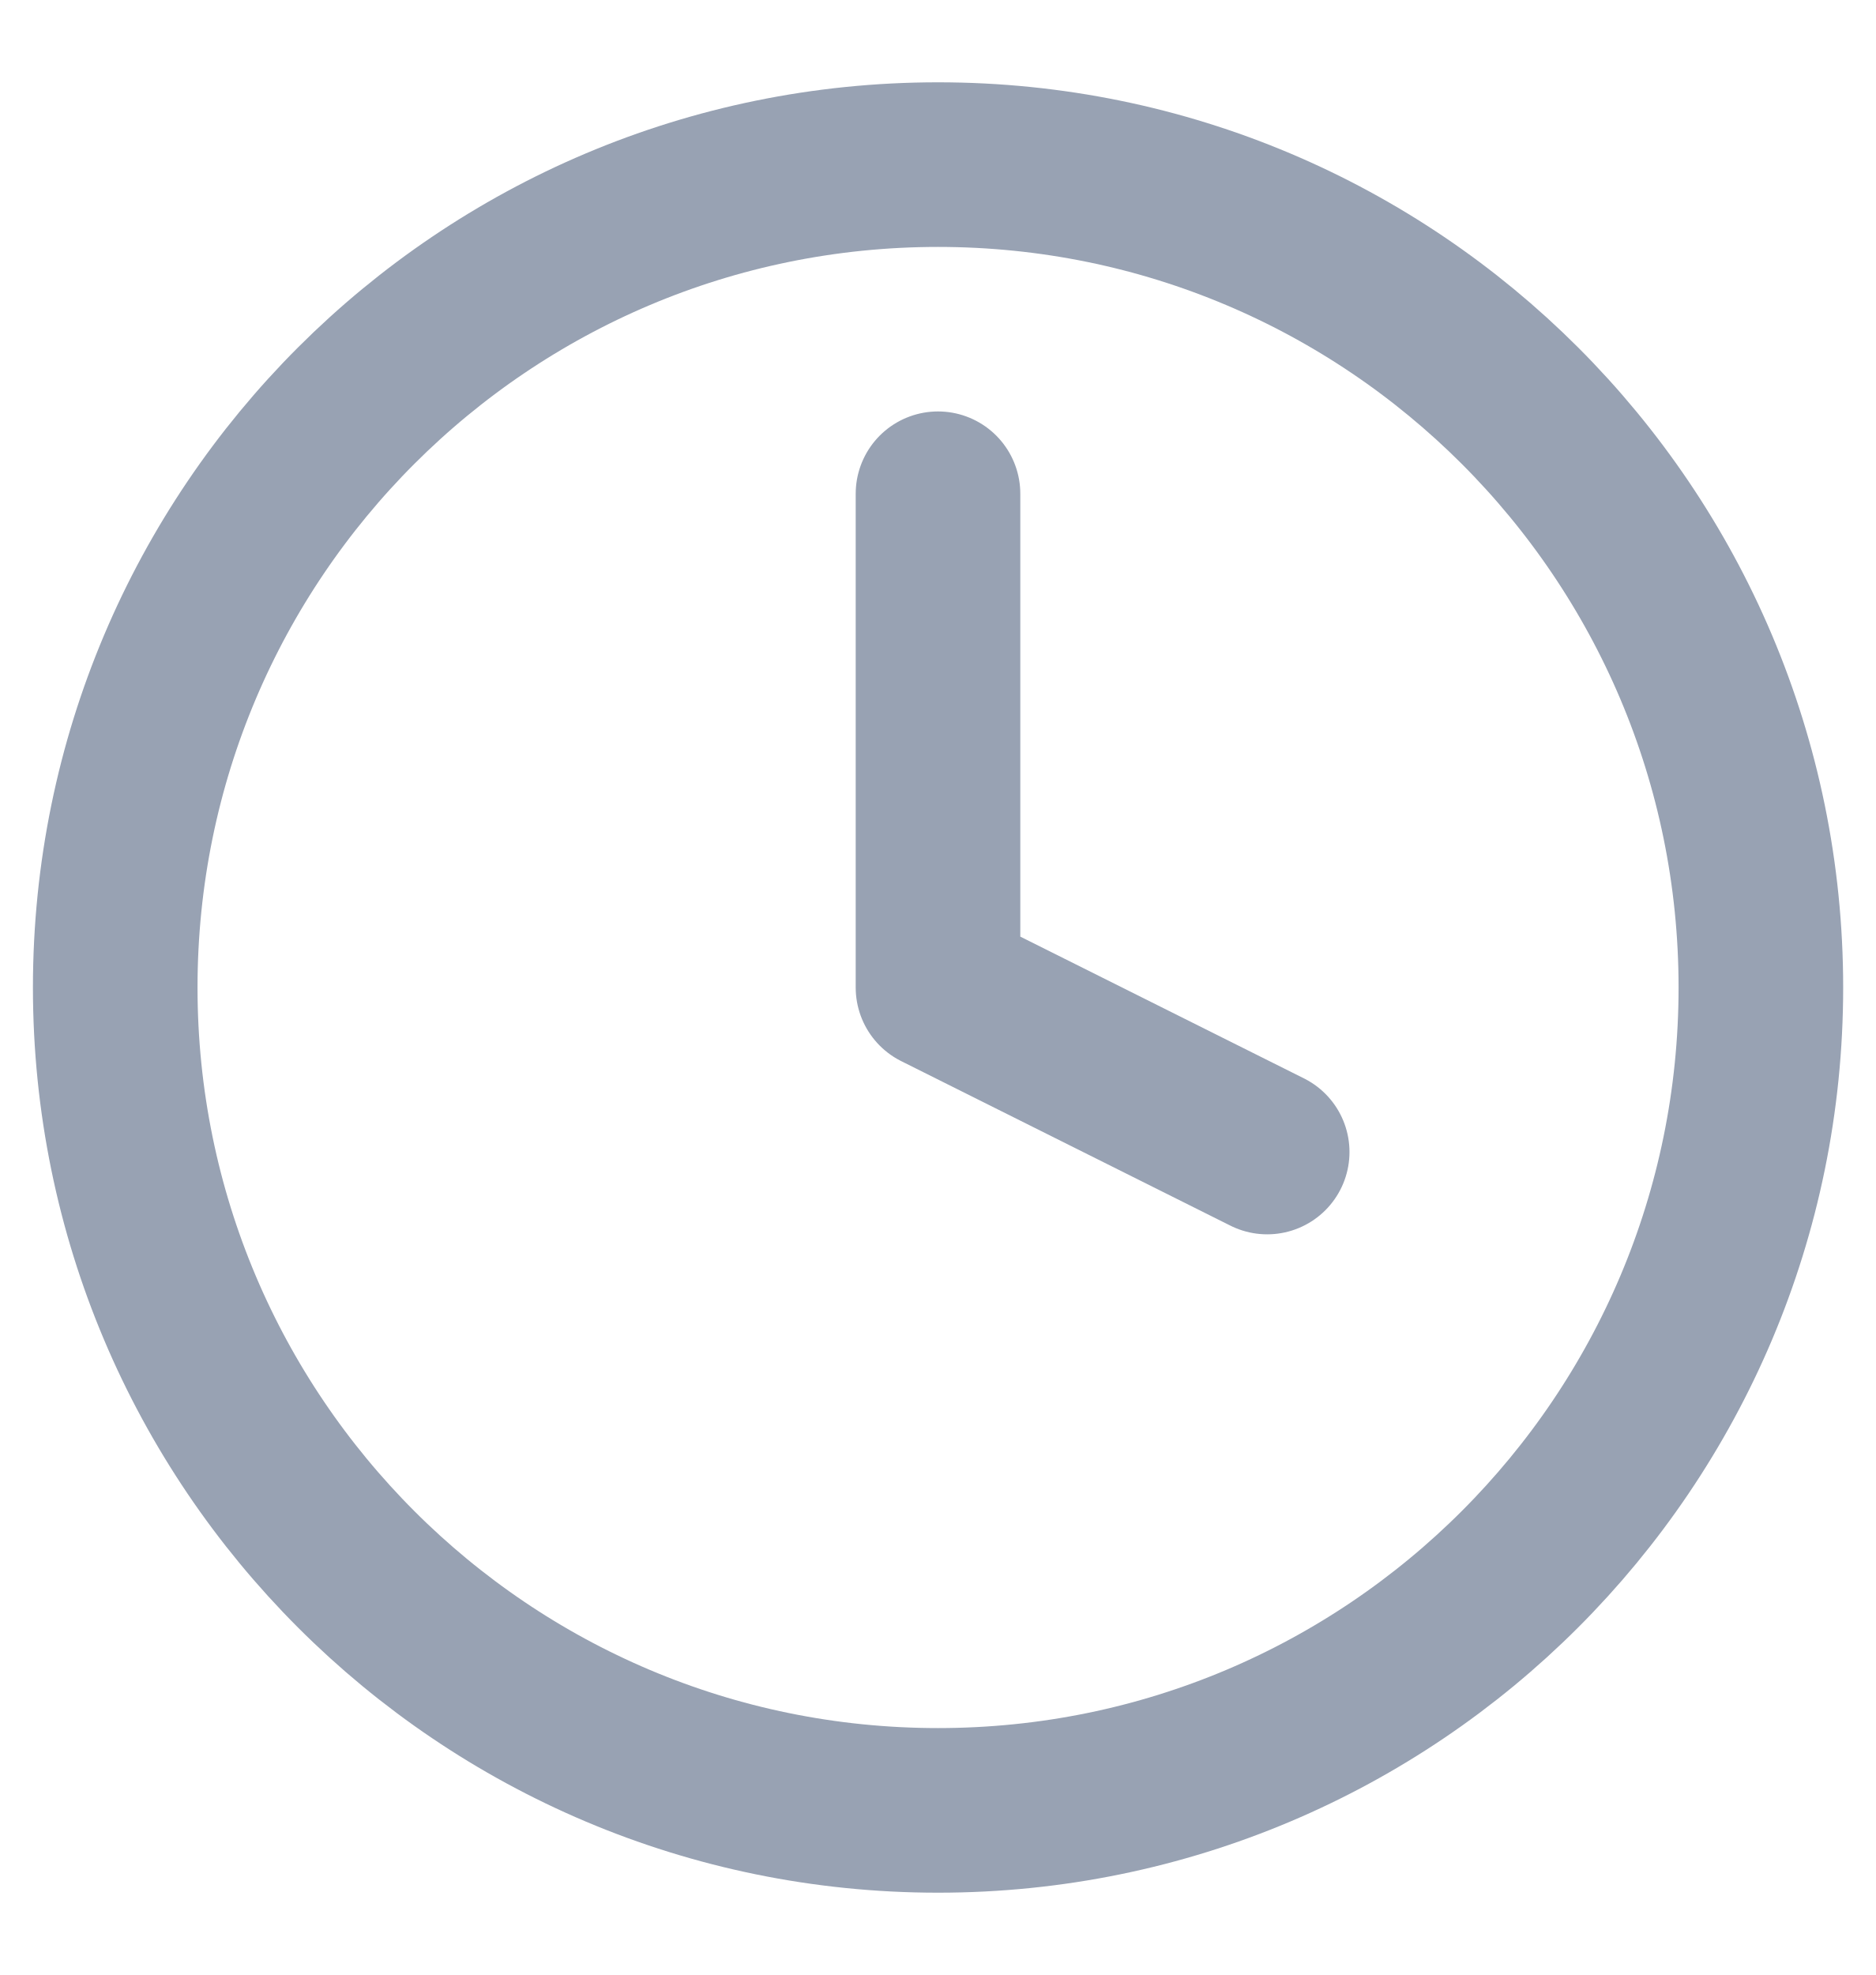
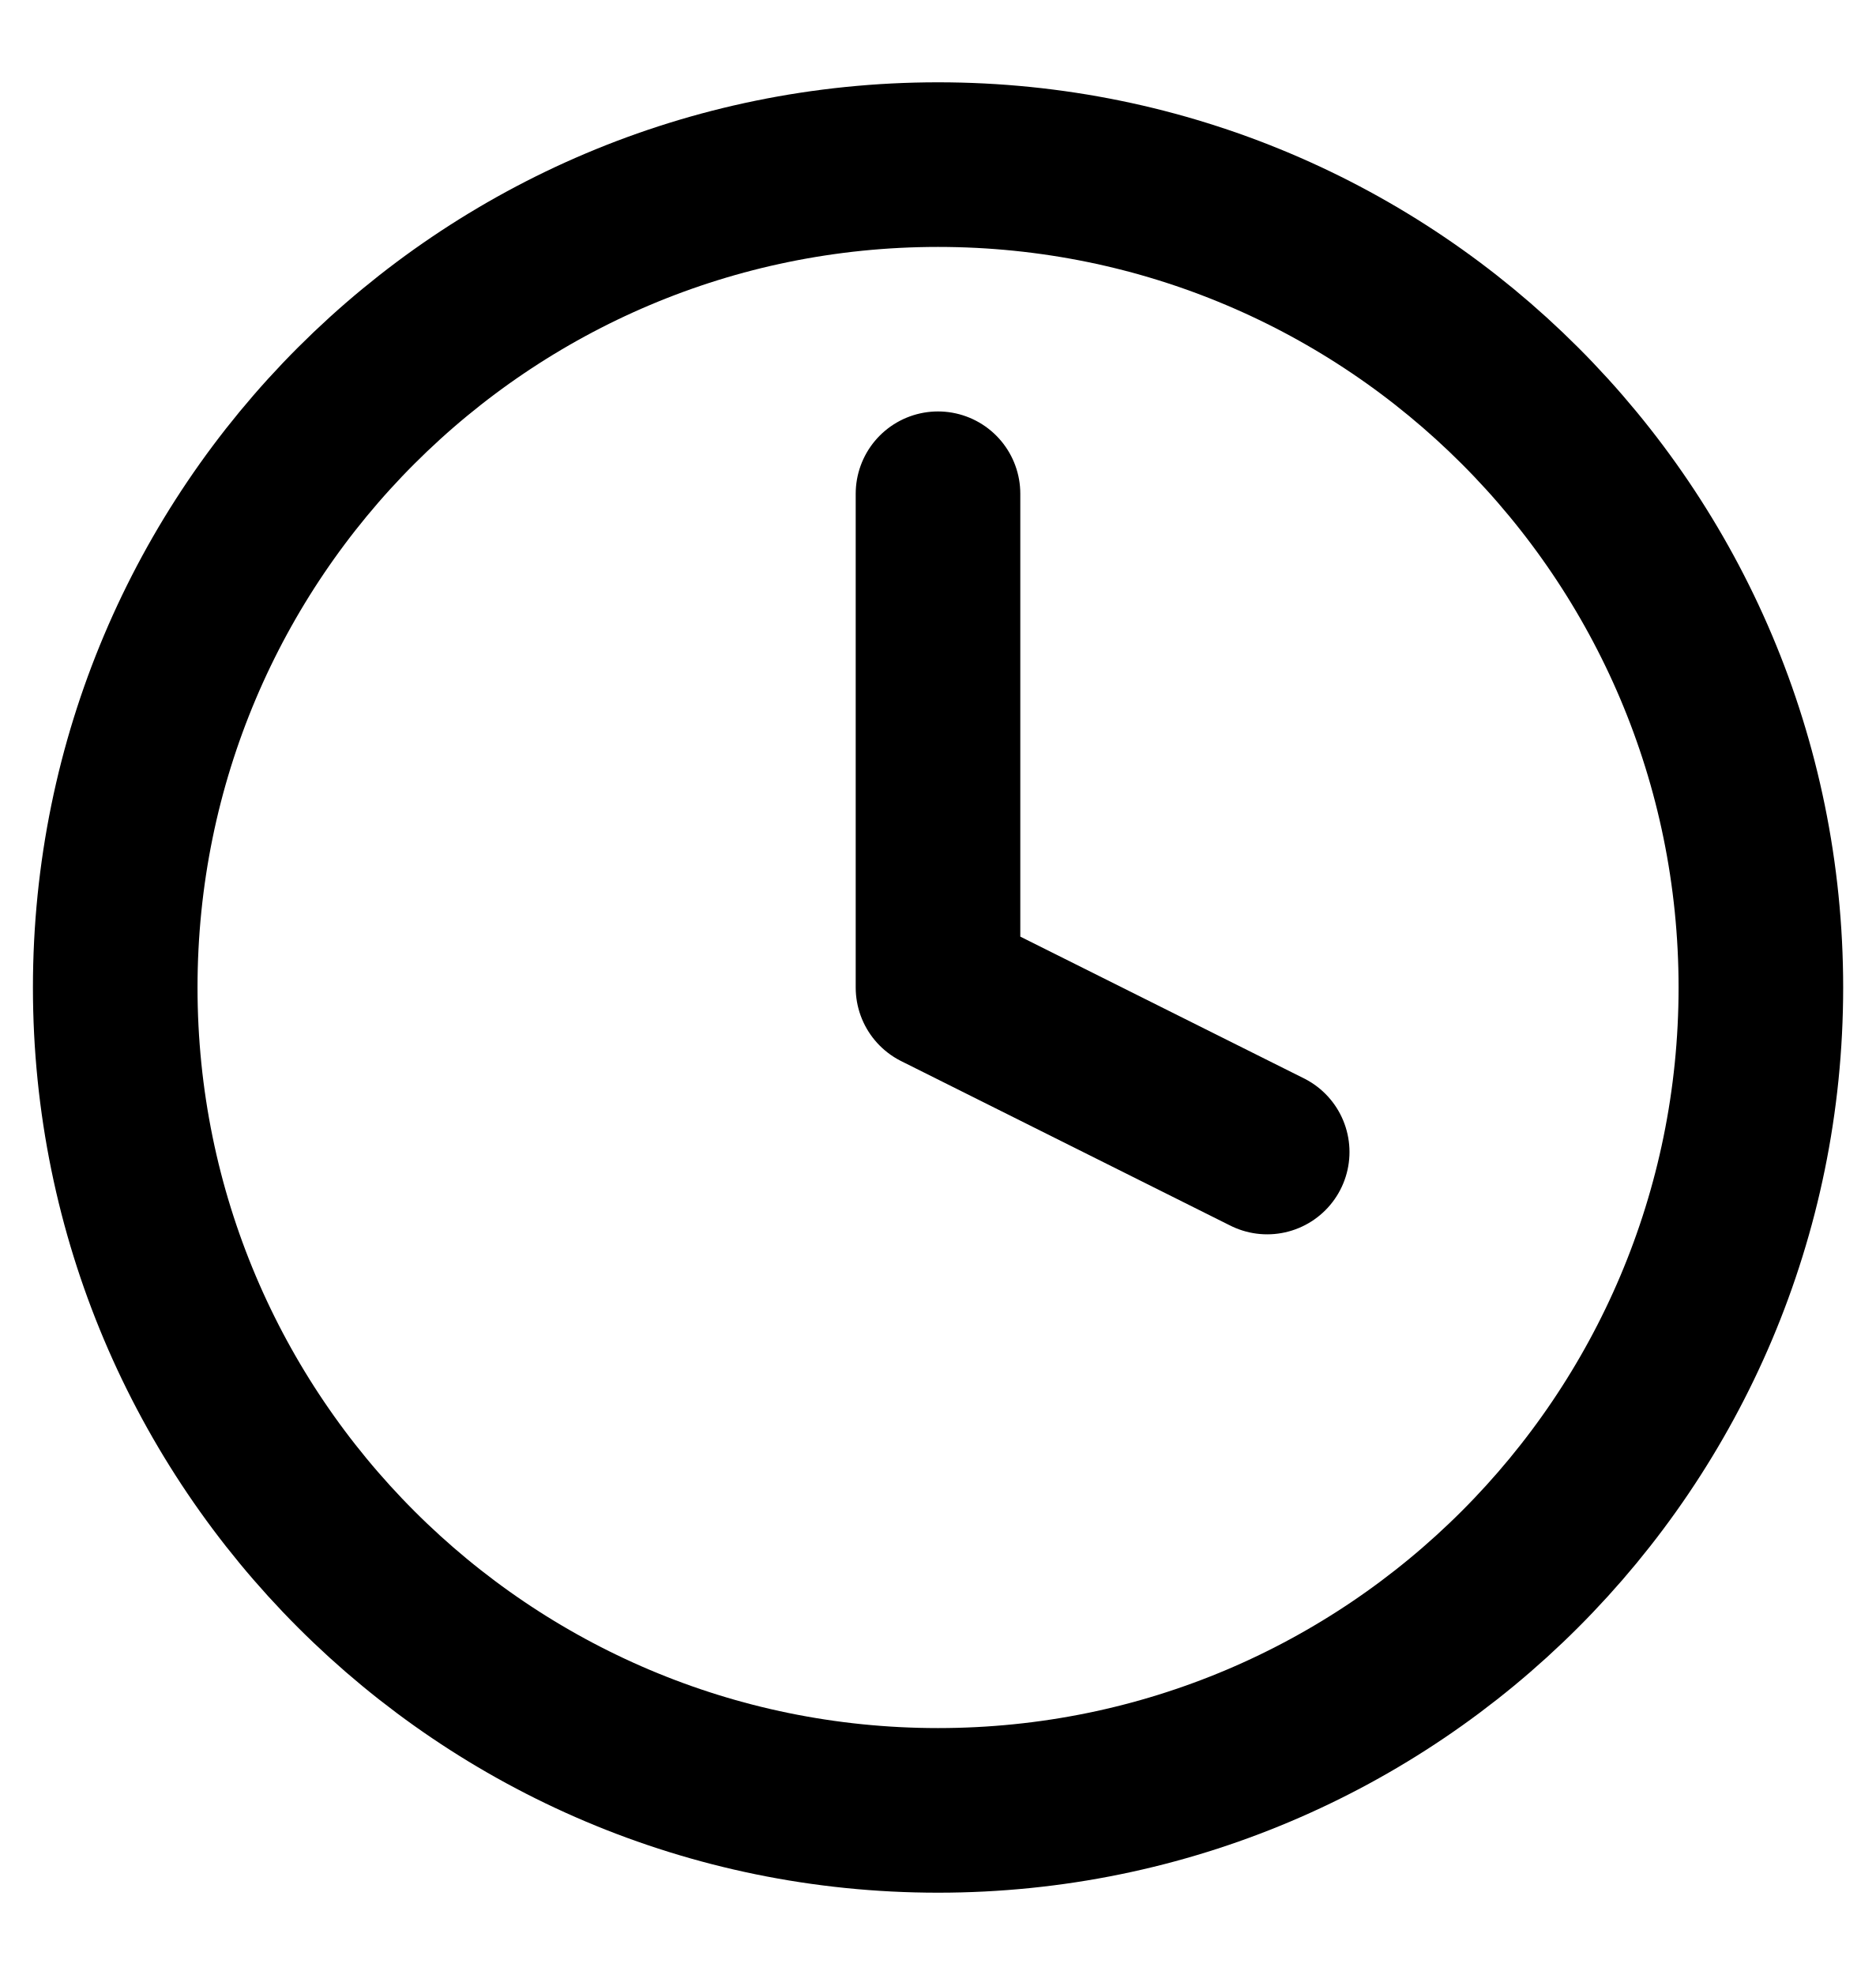
<svg xmlns="http://www.w3.org/2000/svg" width="19" height="20" viewBox="0 0 19 20" fill="none">
-   <path d="M9.5 5V10L12.834 11.666M17.834 10C17.834 14.602 14.103 18.333 9.5 18.333C4.898 18.333 1.167 14.602 1.167 10C1.167 5.397 4.898 1.667 9.5 1.667C14.103 1.667 17.834 5.397 17.834 10Z" stroke="#98A2B3" stroke-width="1.667" stroke-linecap="round" stroke-linejoin="round" />
+   <path d="M9.5 5V10L12.834 11.666M17.834 10C17.834 14.602 14.103 18.333 9.5 18.333C4.898 18.333 1.167 14.602 1.167 10C1.167 5.397 4.898 1.667 9.5 1.667C14.103 1.667 17.834 5.397 17.834 10Z" stroke="currentColor" stroke-width="1.667" stroke-linecap="round" stroke-linejoin="round" />
</svg>
